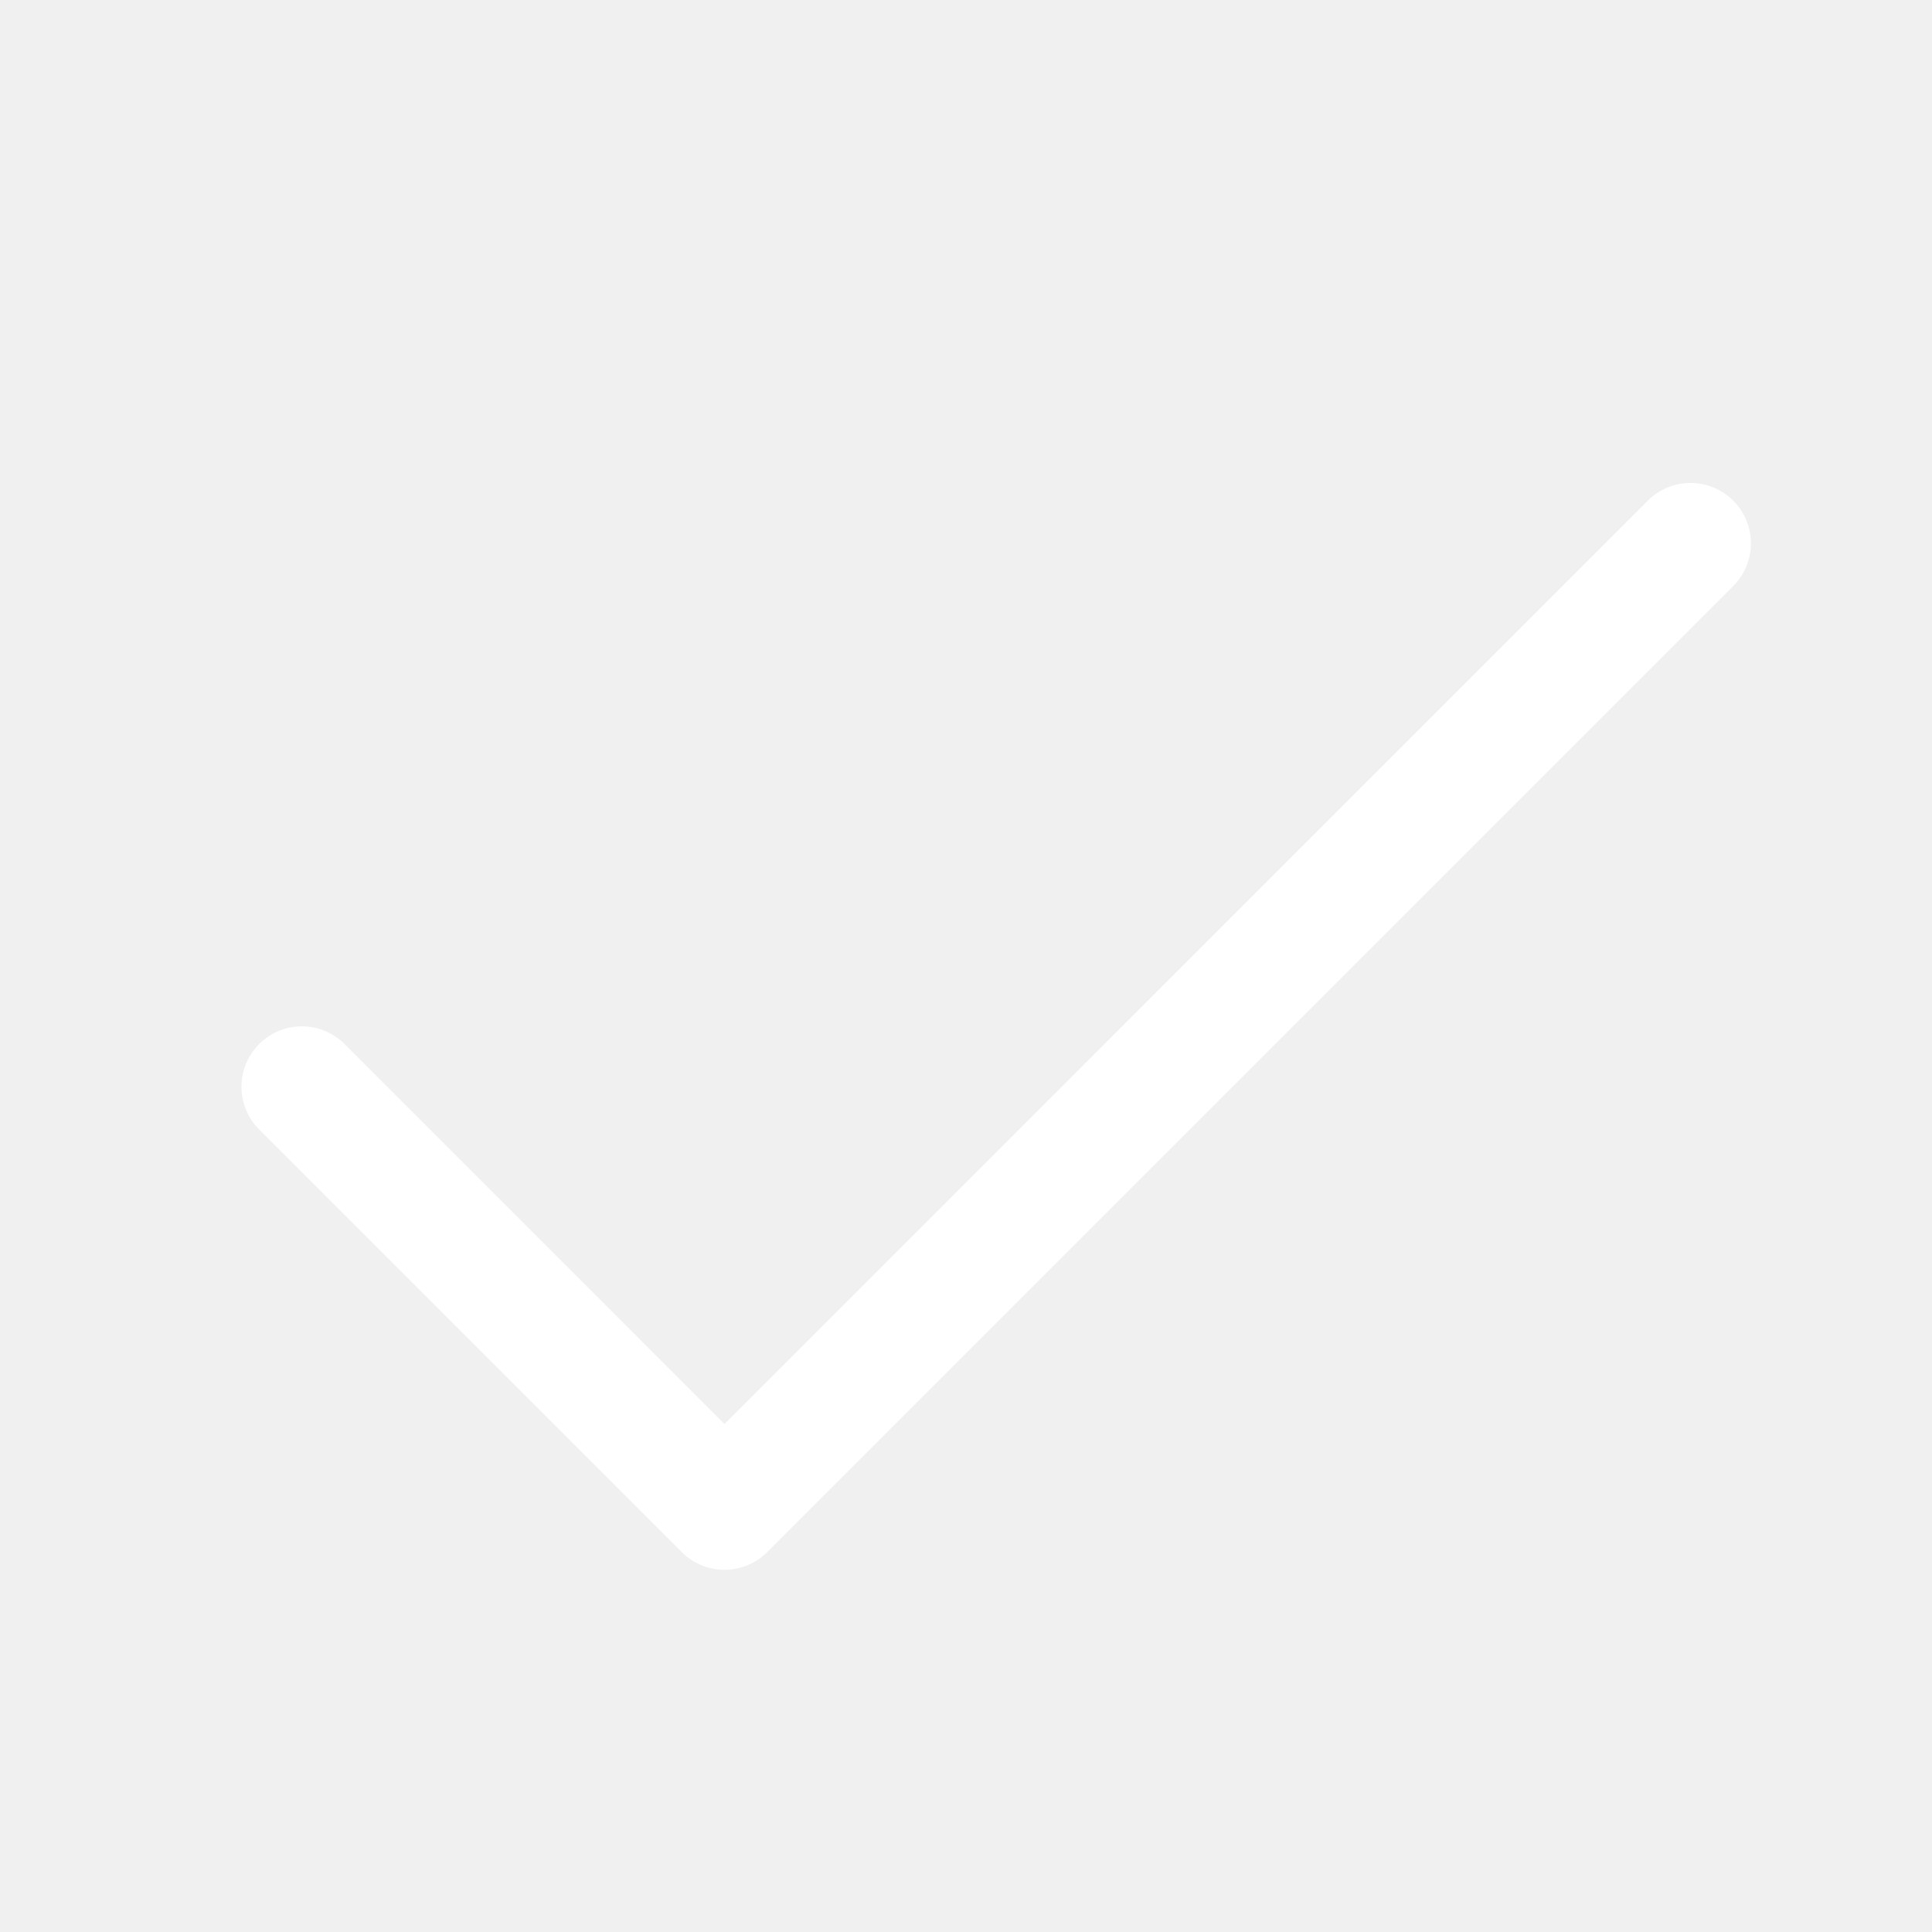
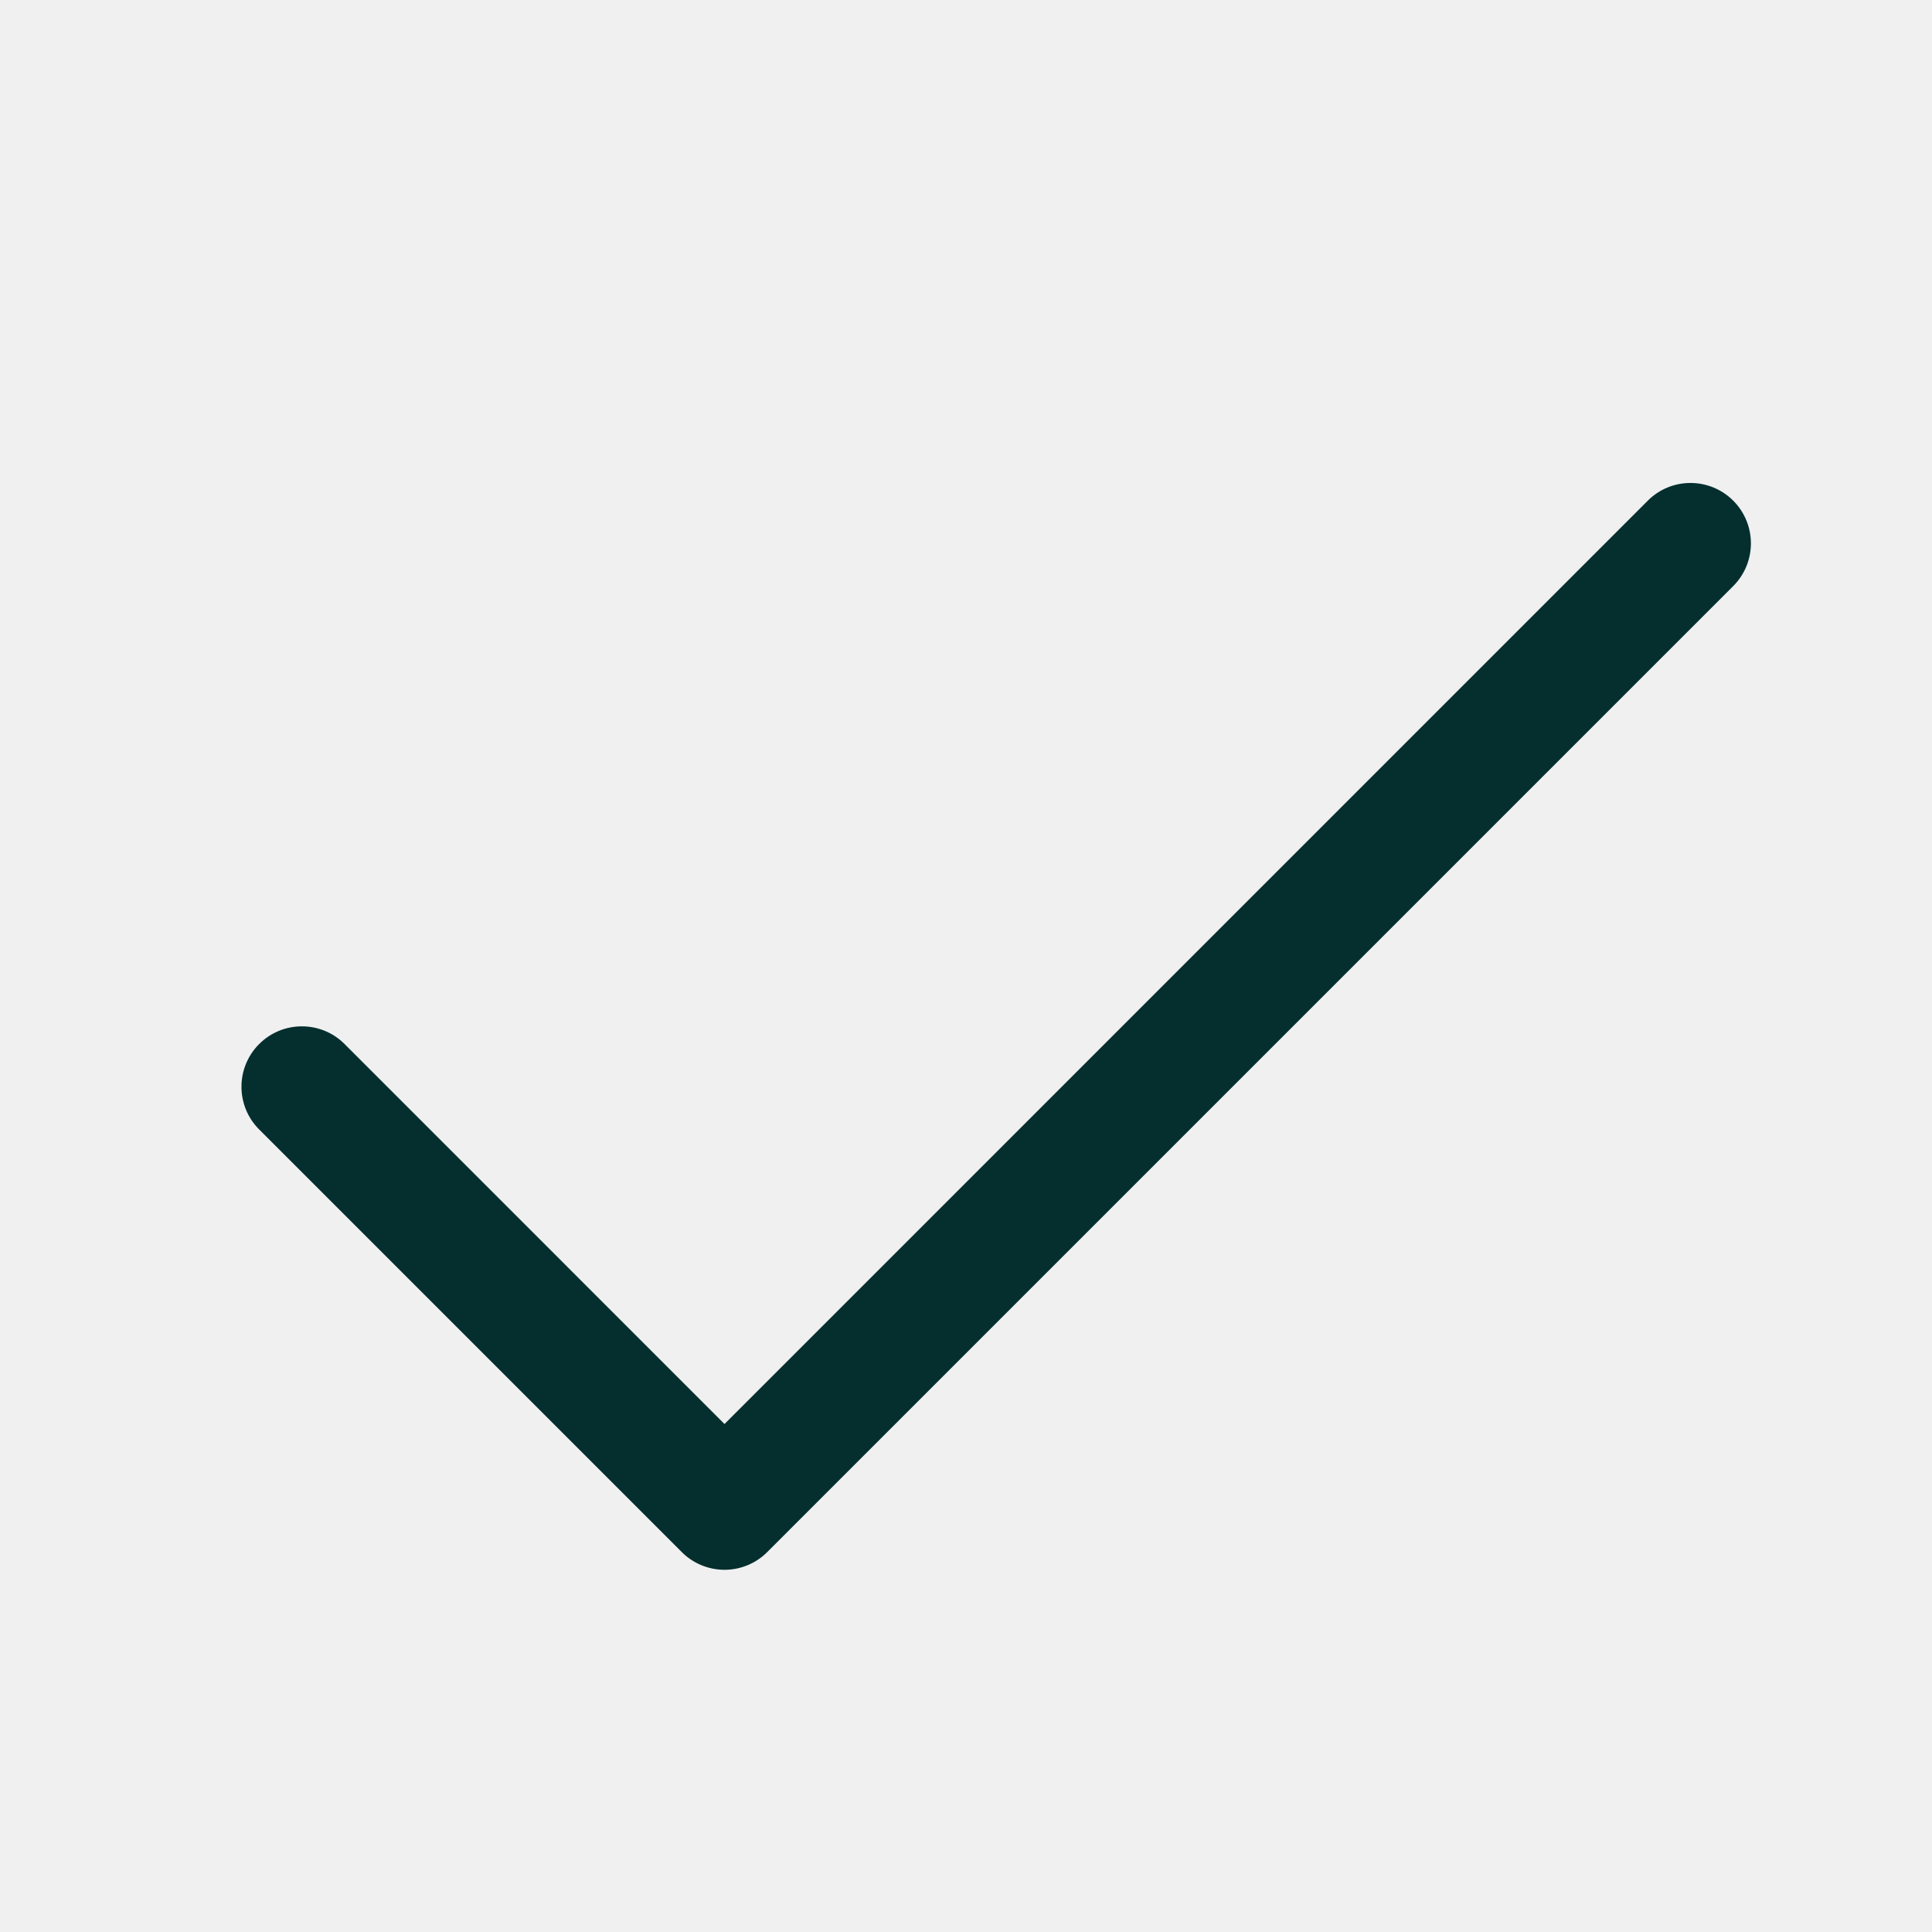
- <svg xmlns="http://www.w3.org/2000/svg" width="32" height="32" fill="#ffffff" viewBox="0 0 256 256">
+ <svg xmlns="http://www.w3.org/2000/svg" width="32" height="32" fill="#042F2E" viewBox="0 0 256 256">
  <path d="M229.66,77.66l-128,128a8,8,0,0,1-11.32,0l-56-56a8,8,0,0,1,11.32-11.32L96,188.69,218.34,66.34a8,8,0,0,1,11.32,11.32Z" />
</svg>
